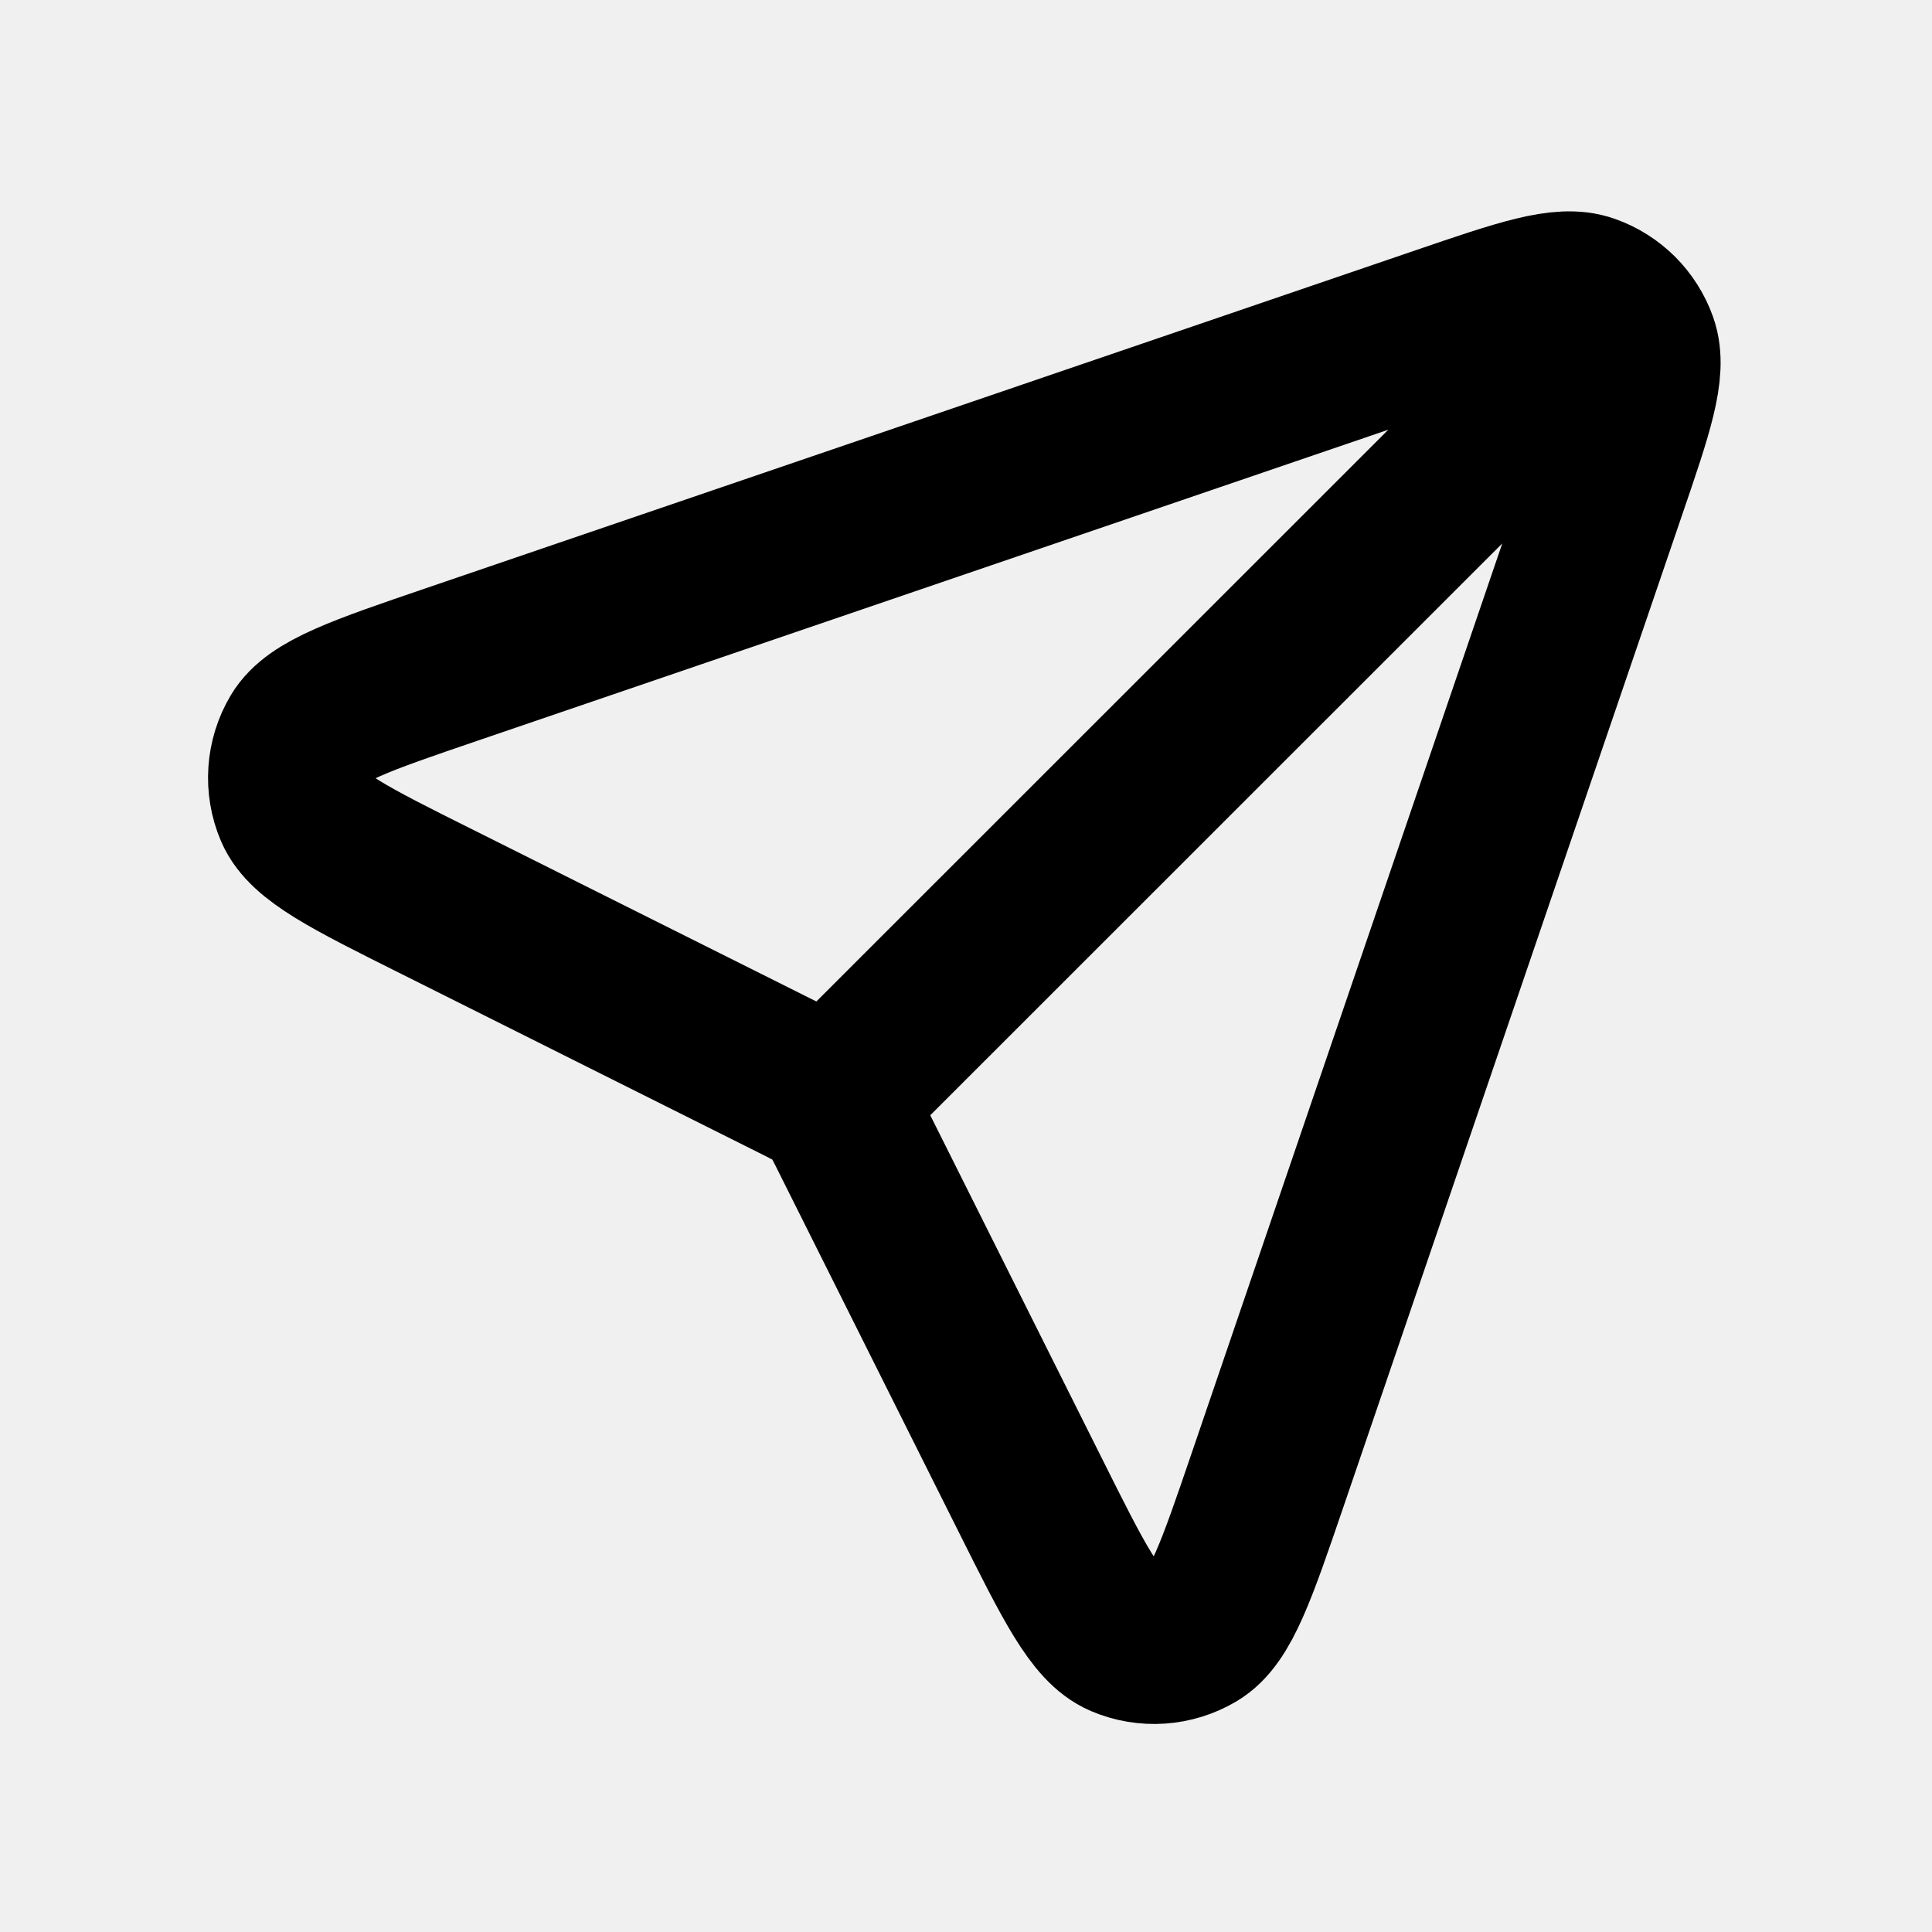
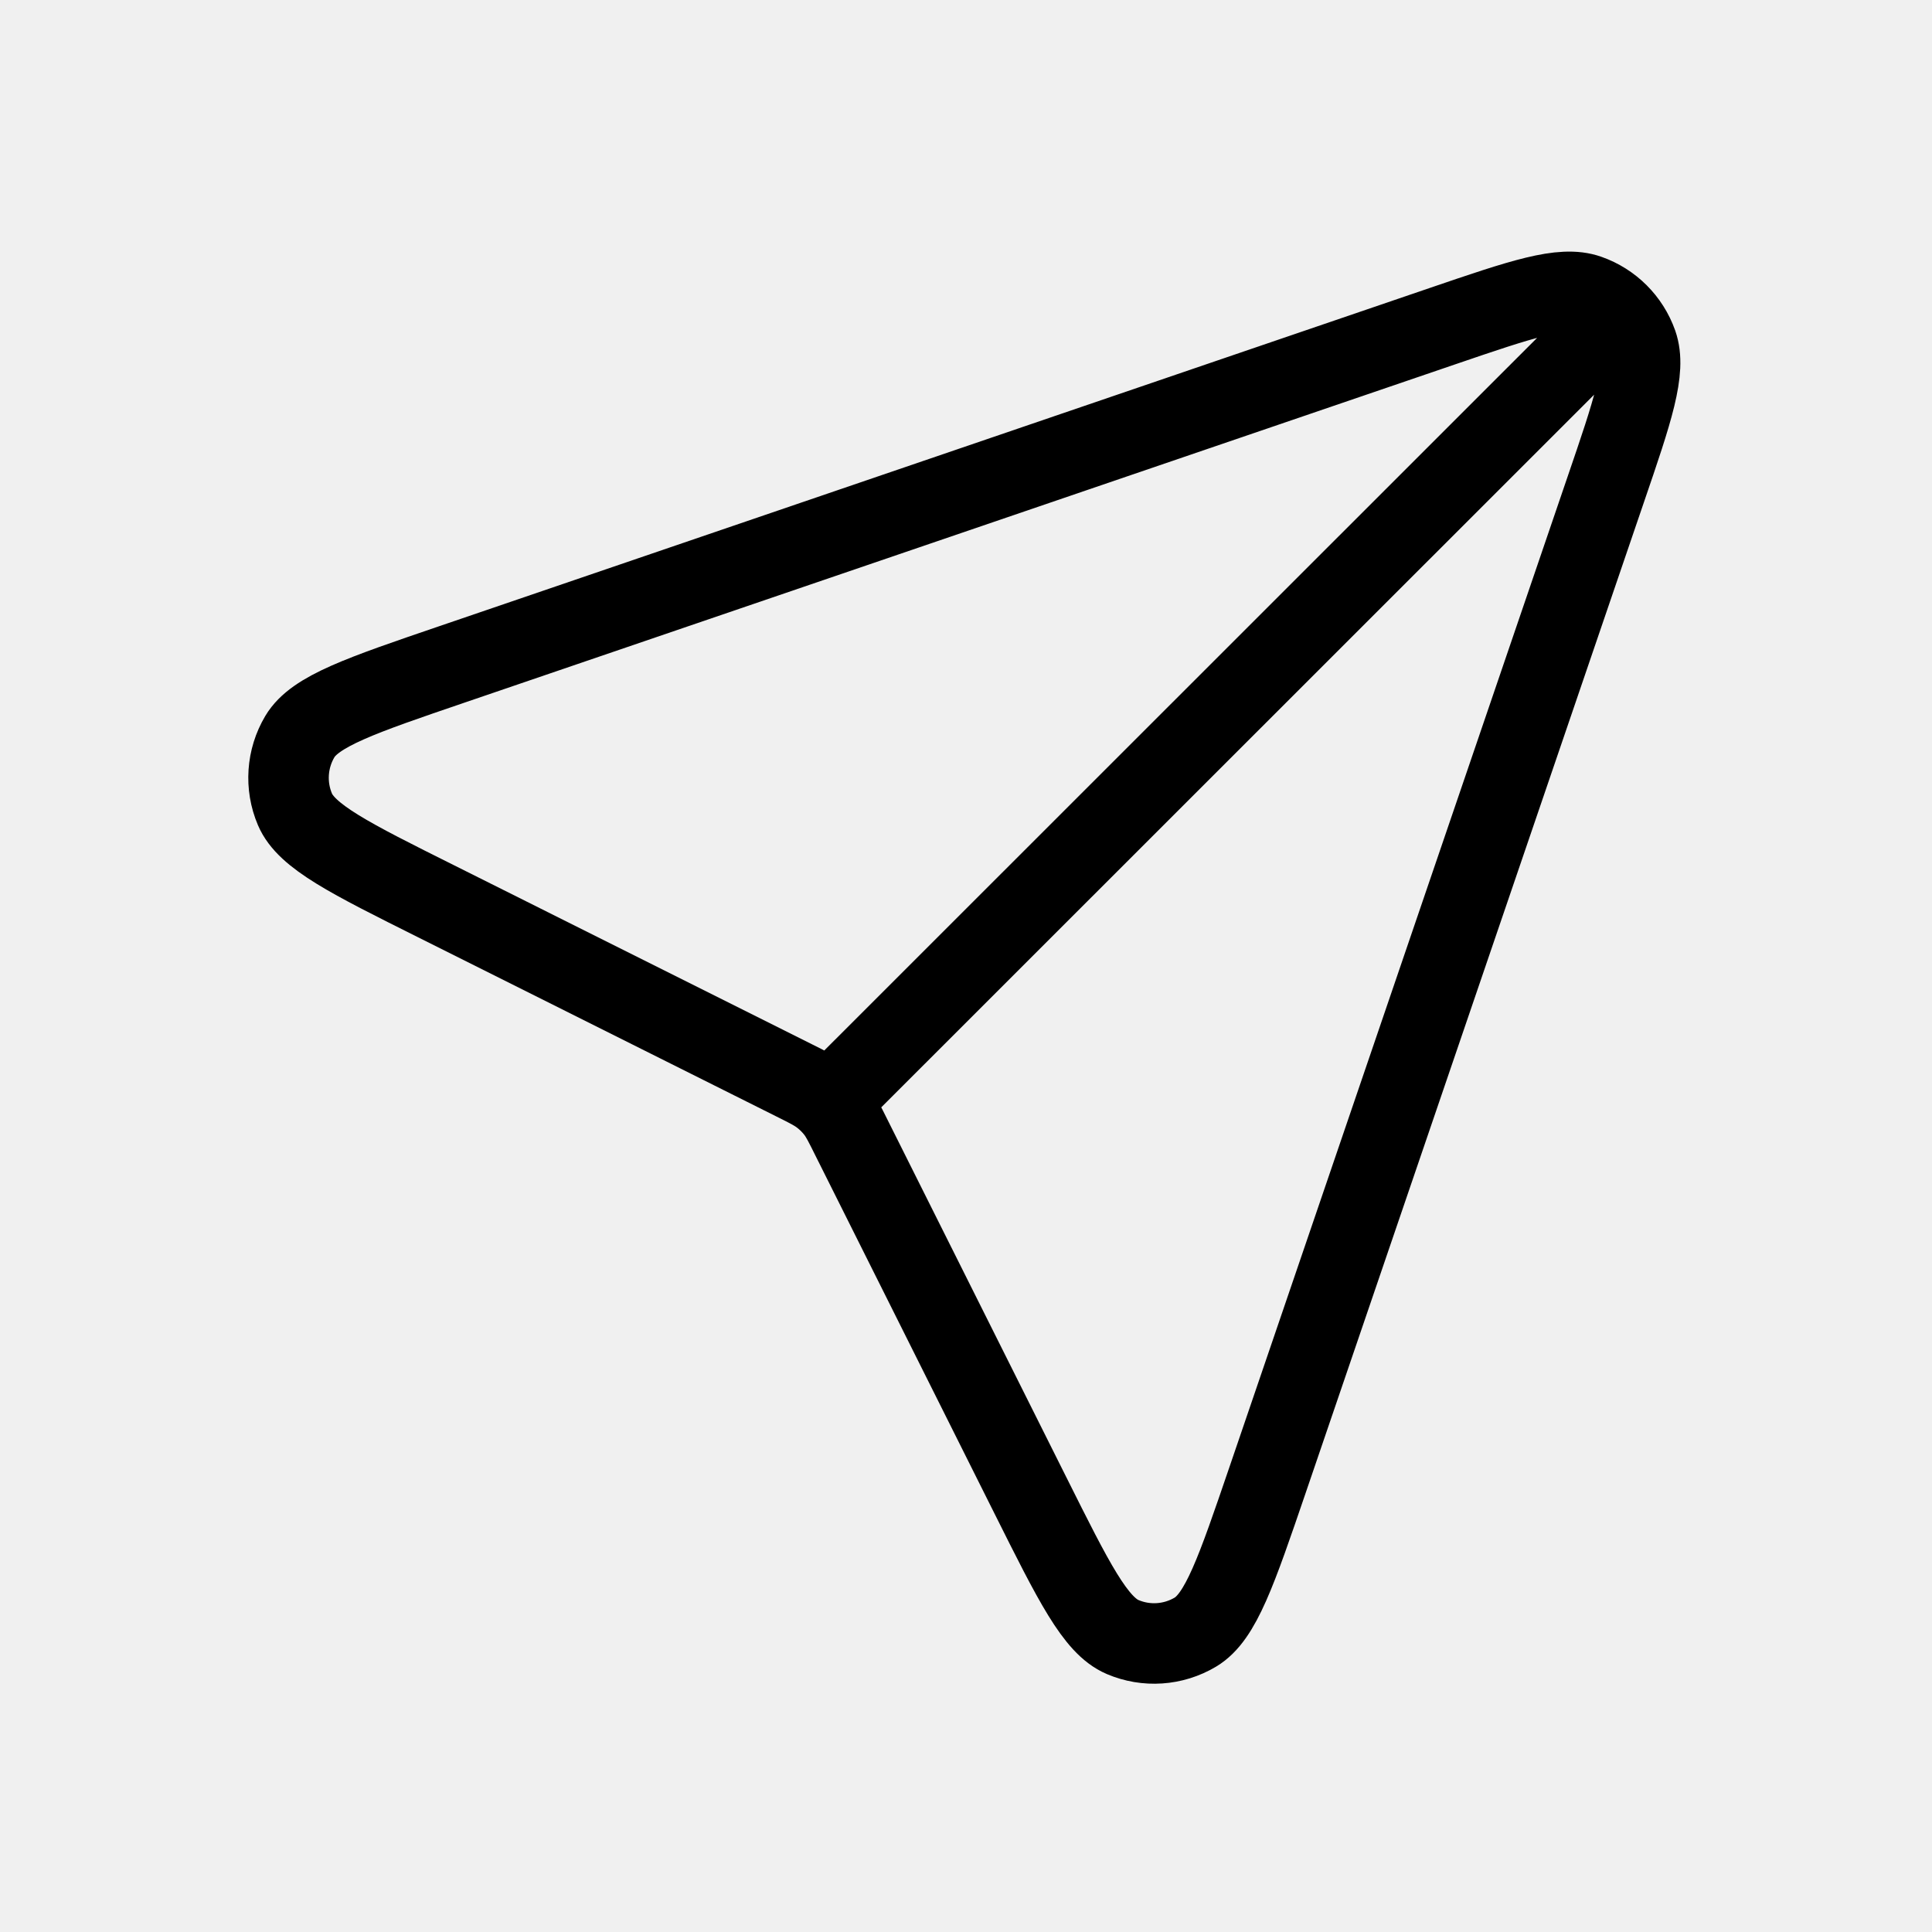
<svg xmlns="http://www.w3.org/2000/svg" width="32px" height="32px" viewBox="0 0 24 24" fill="none" stroke="#ffffff">
-   <g id="SVGRepo_bgCarrier" stroke-width="0" />
-   <g id="SVGRepo_tracerCarrier" stroke-linecap="round" stroke-linejoin="round" stroke="#CCCCCC" stroke-width="0.96" />
+   <g id="SVGRepo_bgCarrier" strokeWidth="0" />
+   <g id="SVGRepo_tracerCarrier" strokeLinecap="round" strokeLinejoin="round" stroke="#CCCCCC" strokeWidth="0.96" />
  <g id="SVGRepo_iconCarrier">
-     <path d="M10.301 13.695L20.102 3.897M10.579 14.136L12.802 18.58C13.339 19.654 13.607 20.192 13.946 20.336C14.239 20.461 14.575 20.438 14.849 20.275C15.165 20.087 15.359 19.518 15.747 18.382L19.946 6.084C20.285 5.094 20.453 4.599 20.338 4.271C20.237 3.986 20.013 3.762 19.728 3.662C19.401 3.546 18.905 3.715 17.915 4.053L5.618 8.252C4.481 8.64 3.913 8.834 3.725 9.15C3.562 9.424 3.539 9.76 3.664 10.054C3.808 10.392 4.345 10.661 5.419 11.197L9.864 13.42C10.041 13.508 10.13 13.553 10.206 13.612C10.274 13.664 10.335 13.725 10.388 13.793C10.447 13.87 10.491 13.959 10.579 14.136Z" stroke="#000000" stroke-width="2" stroke-linecap="round" stroke-linejoin="round" />
+     <path d="M10.301 13.695L20.102 3.897M10.579 14.136L12.802 18.58C13.339 19.654 13.607 20.192 13.946 20.336C14.239 20.461 14.575 20.438 14.849 20.275C15.165 20.087 15.359 19.518 15.747 18.382L19.946 6.084C20.285 5.094 20.453 4.599 20.338 4.271C20.237 3.986 20.013 3.762 19.728 3.662C19.401 3.546 18.905 3.715 17.915 4.053L5.618 8.252C4.481 8.64 3.913 8.834 3.725 9.15C3.562 9.424 3.539 9.76 3.664 10.054C3.808 10.392 4.345 10.661 5.419 11.197L9.864 13.42C10.041 13.508 10.13 13.553 10.206 13.612C10.274 13.664 10.335 13.725 10.388 13.793C10.447 13.87 10.491 13.959 10.579 14.136Z" stroke="#000000" strokeWidth="2" strokeLinecap="round" strokeLinejoin="round" />
  </g>
</svg>
